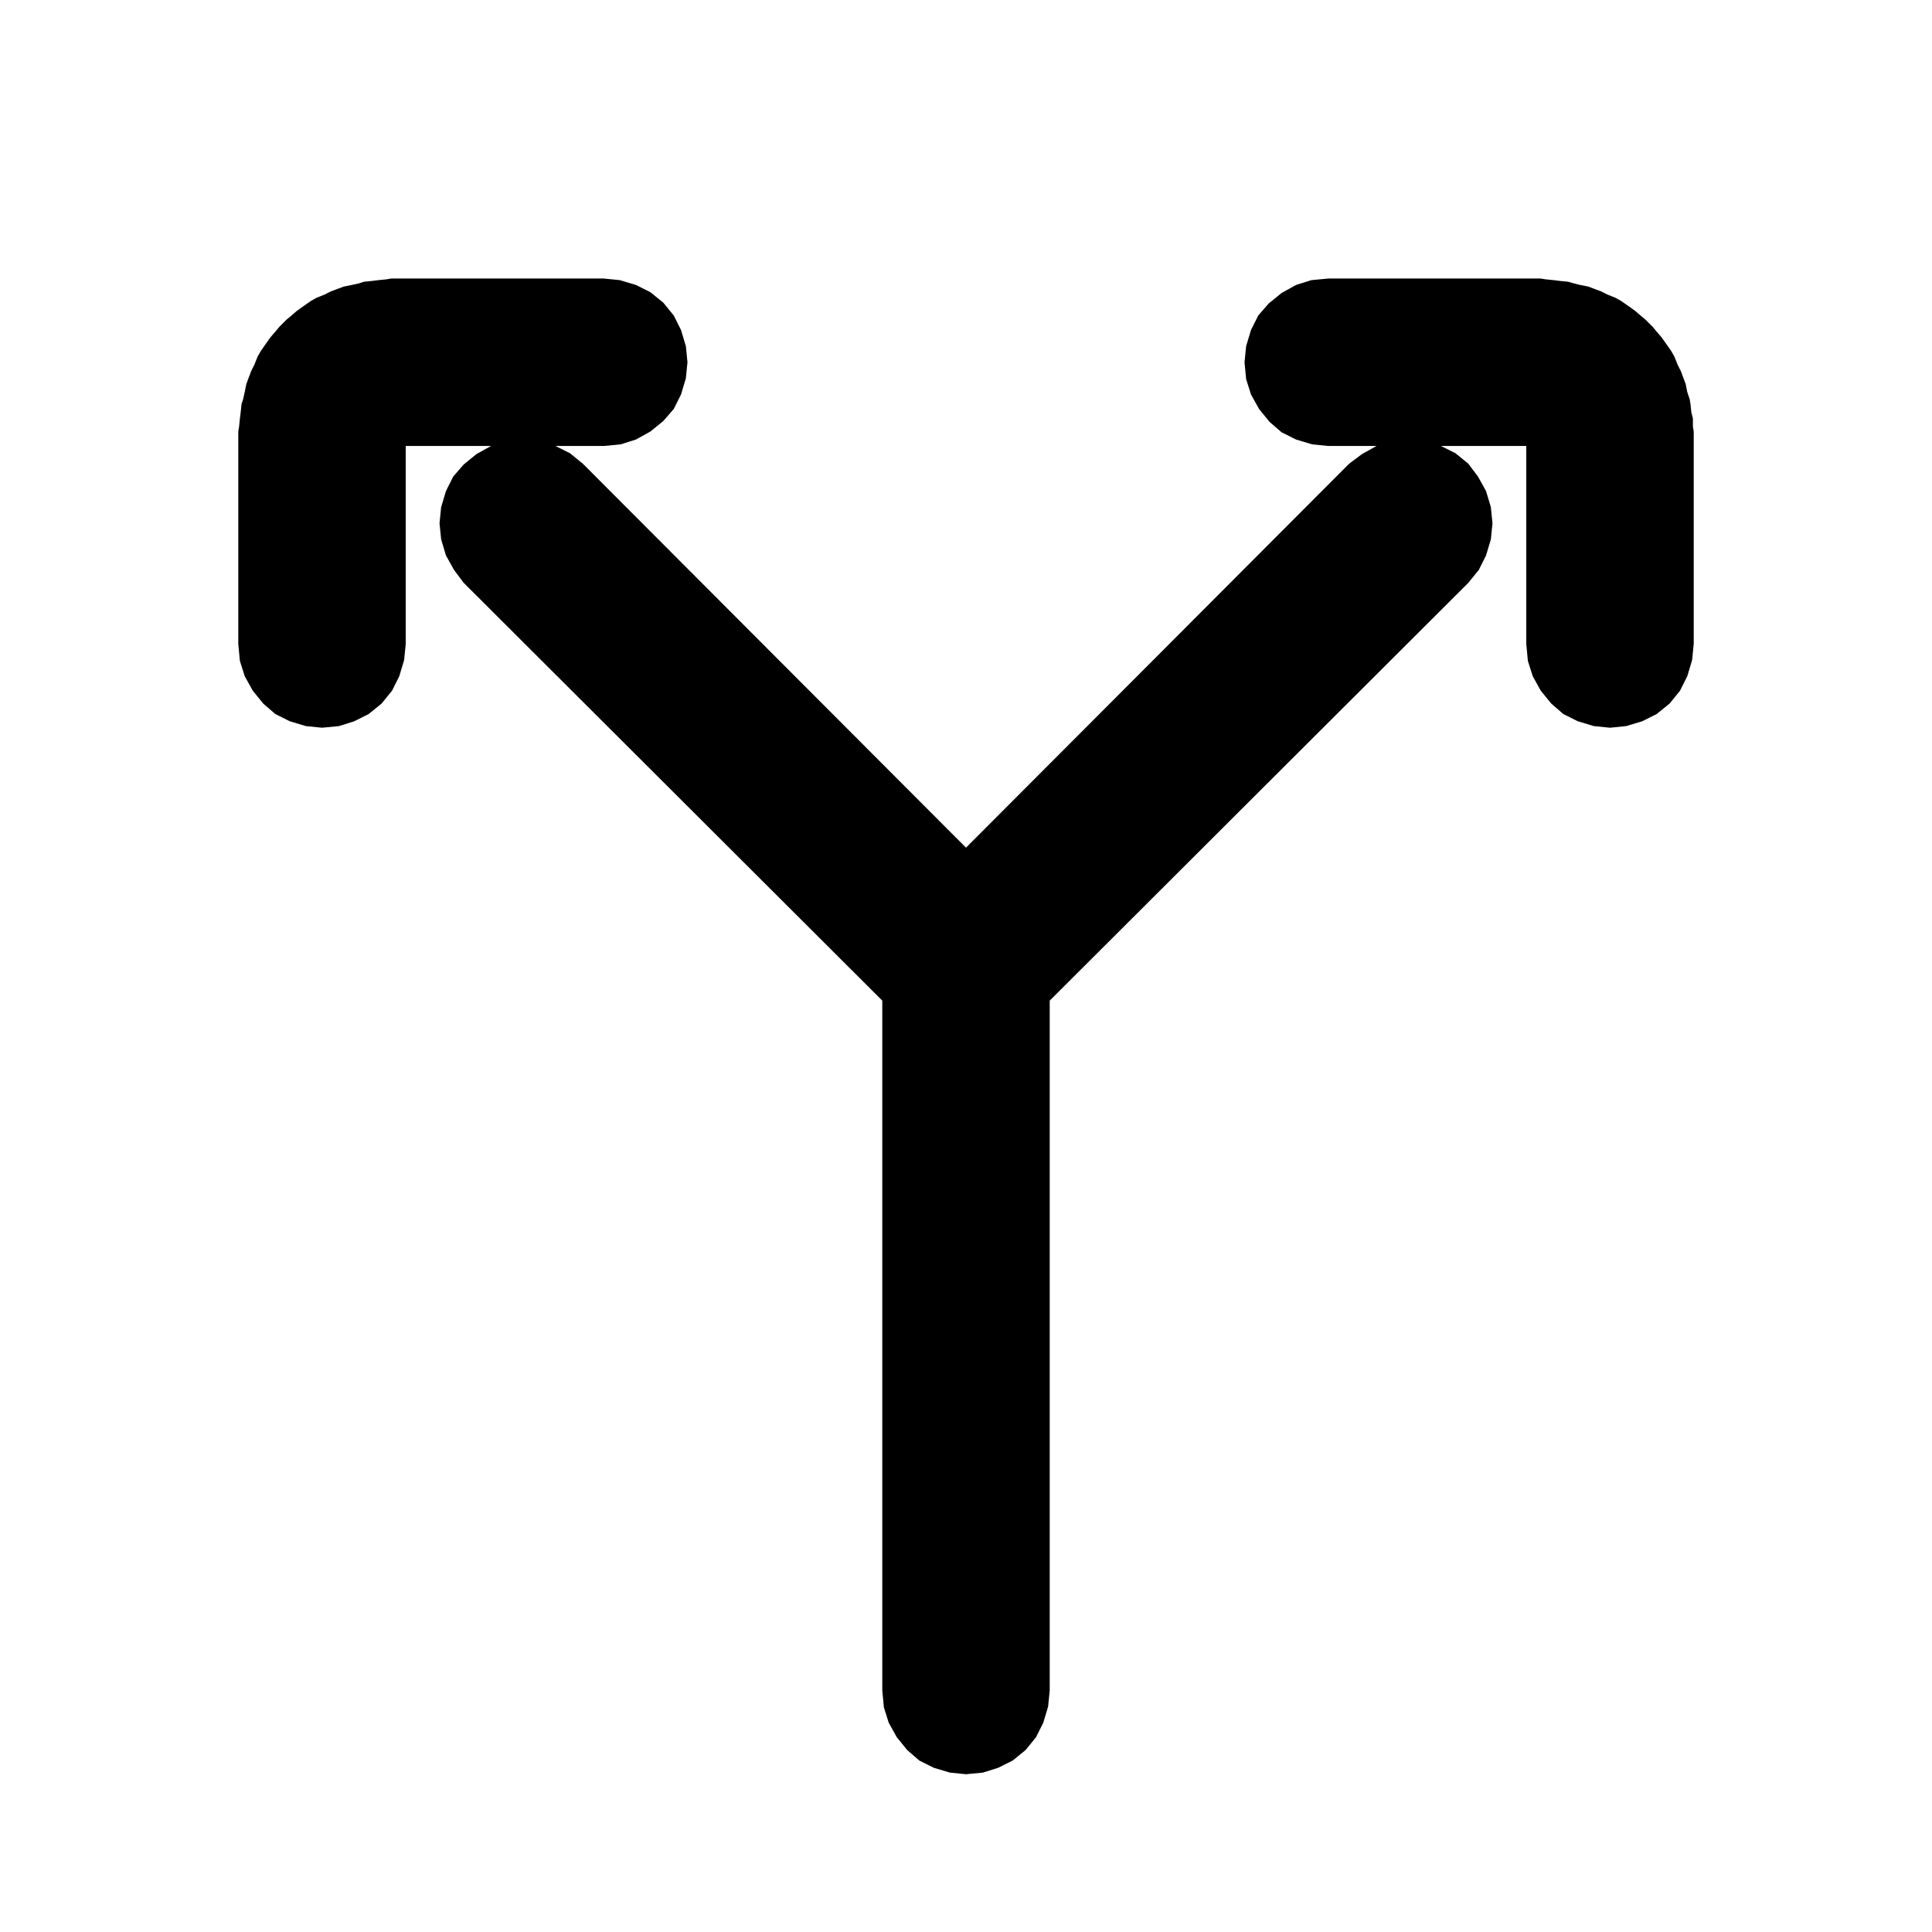
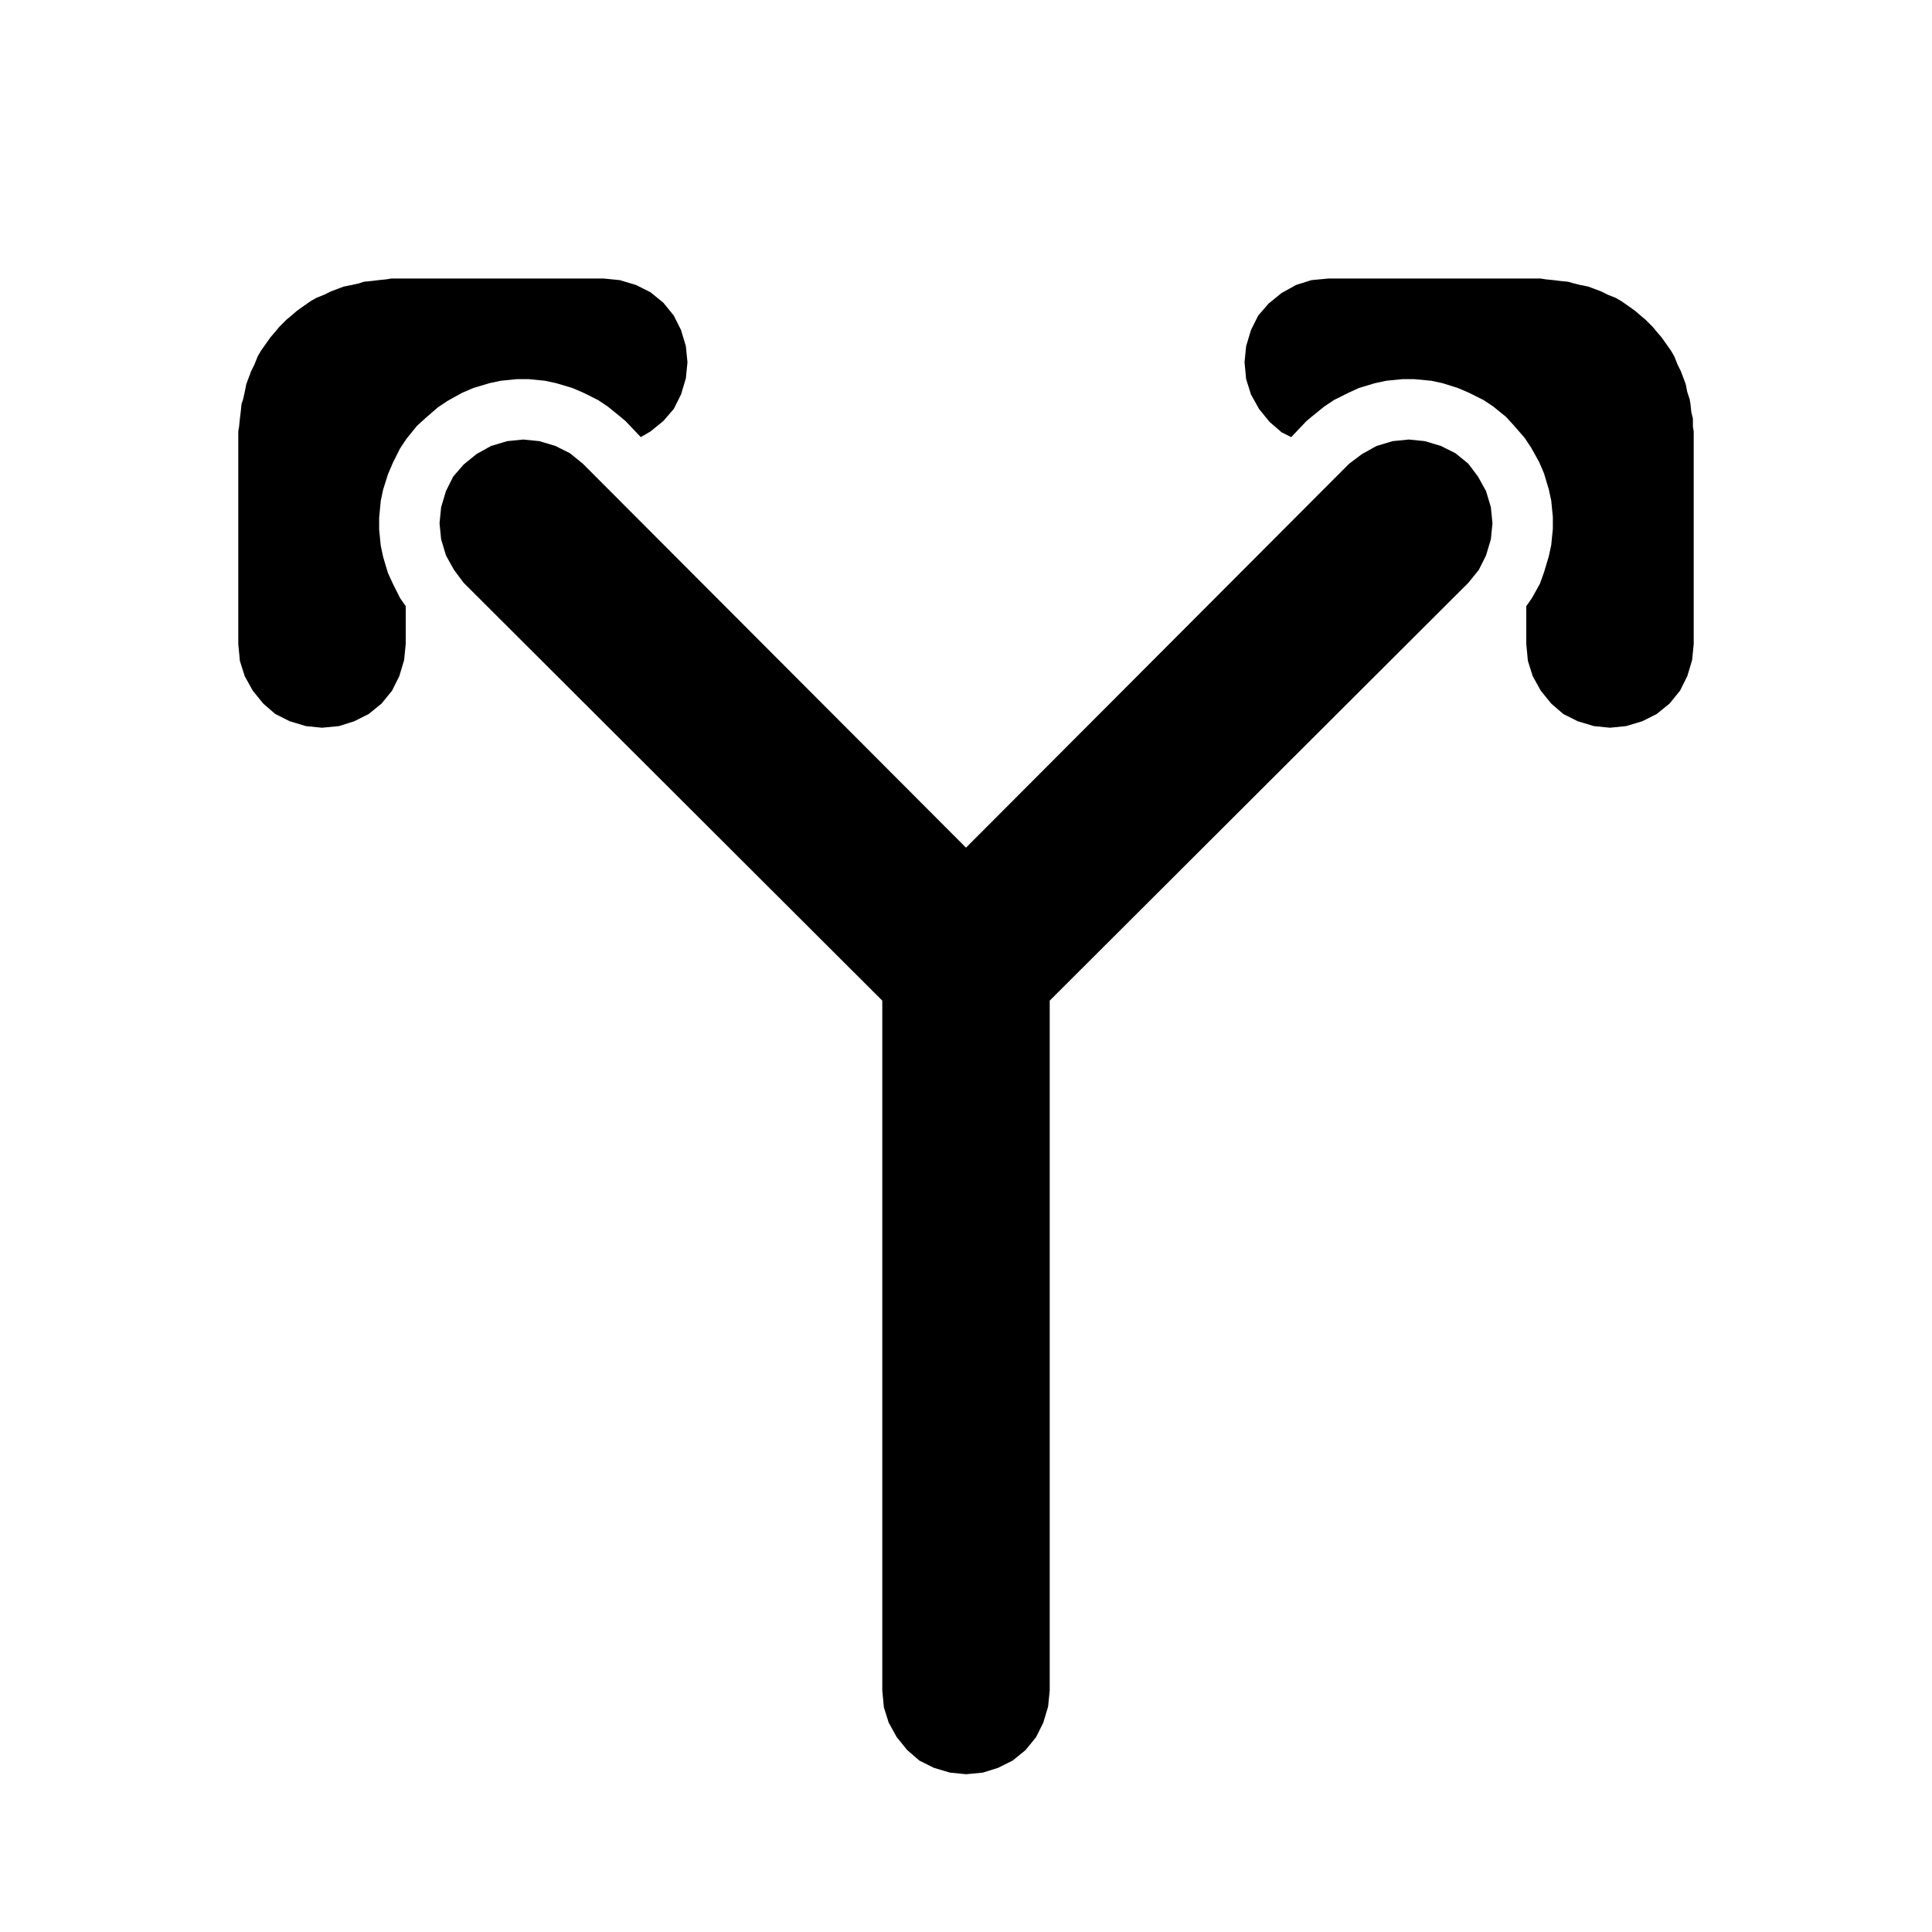
<svg xmlns="http://www.w3.org/2000/svg" viewBox="0 0 24 24" width="16" height="16" fill="currentColor">
-   <path d="M7.7 3.48L7.9 3.54L8.08 3.63L8.24 3.76L8.37 3.92L8.46 4.1L8.52 4.3L8.54 4.5L8.52 4.7L8.46 4.9L8.37 5.08L8.24 5.23L8.08 5.36L7.9 5.46L7.71 5.52L7.5 5.54L6.9 5.54L7.08 5.63L7.24 5.76L12 10.53L16.76 5.76L16.92 5.64L17.1 5.54L16.5 5.54L16.3 5.52L16.1 5.46L15.92 5.37L15.77 5.24L15.64 5.08L15.54 4.9L15.48 4.71L15.46 4.5L15.48 4.3L15.54 4.1L15.63 3.92L15.76 3.77L15.92 3.64L16.1 3.54L16.29 3.48L16.5 3.46L19 3.46L19.03 3.46L19.14 3.46L19.2 3.47L19.3 3.48L19.38 3.49L19.48 3.5L19.55 3.52L19.63 3.54L19.73 3.56L19.81 3.59L19.89 3.62L19.97 3.66L20.07 3.7L20.14 3.74L20.24 3.81L20.31 3.86L20.38 3.92L20.44 3.97L20.53 4.06L20.58 4.12L20.64 4.19L20.69 4.26L20.76 4.36L20.8 4.43L20.84 4.53L20.88 4.61L20.91 4.69L20.94 4.77L20.96 4.87L20.99 4.96L21 5.02L21.01 5.12L21.03 5.2L21.03 5.3L21.04 5.36L21.04 5.47L21.04 5.5L21.04 8L21.02 8.2L20.96 8.4L20.87 8.58L20.74 8.74L20.58 8.87L20.4 8.96L20.2 9.02L20 9.04L19.8 9.02L19.6 8.96L19.42 8.87L19.27 8.74L19.14 8.58L19.04 8.4L18.98 8.21L18.96 8L18.96 5.54L17.9 5.54L18.08 5.63L18.24 5.76L18.36 5.92L18.46 6.1L18.52 6.3L18.54 6.5L18.52 6.7L18.46 6.9L18.37 7.08L18.24 7.24L13.04 12.43L13.04 21L13.02 21.2L12.96 21.4L12.87 21.58L12.74 21.74L12.58 21.87L12.4 21.96L12.21 22.02L12 22.04L11.8 22.02L11.6 21.96L11.42 21.87L11.27 21.74L11.14 21.58L11.04 21.4L10.98 21.21L10.96 21L10.96 12.43L5.76 7.24L5.64 7.08L5.54 6.9L5.48 6.7L5.46 6.5L5.48 6.3L5.54 6.1L5.63 5.92L5.76 5.77L5.92 5.64L6.1 5.54L5.04 5.54L5.04 8L5.02 8.2L4.96 8.4L4.87 8.58L4.74 8.74L4.58 8.87L4.4 8.96L4.21 9.02L4 9.04L3.8 9.02L3.6 8.96L3.42 8.87L3.27 8.74L3.14 8.58L3.04 8.4L2.98 8.21L2.96 8L2.96 5.5L2.96 5.47L2.96 5.36L2.97 5.3L2.98 5.2L2.99 5.12L3 5.02L3.02 4.96L3.04 4.87L3.06 4.77L3.09 4.69L3.12 4.61L3.16 4.53L3.2 4.43L3.24 4.36L3.31 4.26L3.36 4.19L3.42 4.12L3.47 4.06L3.56 3.97L3.62 3.92L3.69 3.86L3.76 3.81L3.86 3.74L3.93 3.7L4.03 3.66L4.11 3.62L4.19 3.59L4.27 3.56L4.37 3.54L4.46 3.52L4.52 3.5L4.62 3.49L4.7 3.48L4.8 3.47L4.86 3.46L4.97 3.46L5 3.46L7.5 3.46Z" />
+   <path d="M17.7 5.48L17.9 5.54L18.08 5.63L18.24 5.76L18.36 5.92L18.46 6.1L18.52 6.3L18.54 6.5L18.52 6.7L18.46 6.9L18.37 7.08L18.24 7.24L13.04 12.43L13.04 21L13.02 21.2L12.96 21.4L12.87 21.58L12.74 21.74L12.58 21.87L12.4 21.96L12.21 22.02L12 22.04L11.8 22.02L11.6 21.96L11.42 21.87L11.27 21.74L11.14 21.58L11.04 21.4L10.98 21.21L10.96 21L10.96 12.43L5.76 7.24L5.64 7.08L5.54 6.9L5.48 6.7L5.46 6.5L5.48 6.3L5.54 6.1L5.63 5.92L5.76 5.77L5.92 5.64L6.1 5.54L6.3 5.48L6.5 5.46L6.7 5.48L6.9 5.54L7.08 5.63L7.24 5.76L12 10.53L16.76 5.76L16.92 5.64L17.1 5.54L17.3 5.48L17.5 5.46ZM19.03 3.46L19.14 3.46L19.2 3.47L19.3 3.48L19.38 3.49L19.48 3.5L19.55 3.52L19.63 3.54L19.73 3.56L19.81 3.59L19.89 3.62L19.97 3.66L20.07 3.7L20.14 3.74L20.24 3.81L20.31 3.86L20.38 3.92L20.44 3.97L20.53 4.06L20.58 4.12L20.64 4.19L20.69 4.26L20.76 4.36L20.8 4.43L20.84 4.53L20.88 4.61L20.91 4.69L20.94 4.77L20.96 4.87L20.99 4.96L21 5.02L21.01 5.12L21.03 5.2L21.03 5.3L21.04 5.36L21.04 5.47L21.04 5.5L21.04 8L21.02 8.2L20.96 8.4L20.87 8.58L20.74 8.74L20.58 8.87L20.4 8.96L20.2 9.02L20 9.04L19.8 9.02L19.6 8.96L19.42 8.87L19.27 8.74L19.14 8.58L19.04 8.4L18.98 8.21L18.96 8L18.96 7.53L19.03 7.43L19.13 7.25L19.18 7.11L19.24 6.91L19.27 6.77L19.29 6.57L19.29 6.42L19.27 6.22L19.24 6.08L19.18 5.88L19.12 5.74L19.02 5.56L18.94 5.44L18.81 5.29L18.71 5.18L18.55 5.05L18.43 4.97L18.25 4.88L18.11 4.82L17.92 4.76L17.78 4.73L17.57 4.71L17.42 4.71L17.22 4.73L17.08 4.76L16.88 4.82L16.75 4.88L16.57 4.97L16.45 5.05L16.29 5.18L16.23 5.23L16.04 5.43L15.92 5.37L15.77 5.24L15.64 5.08L15.54 4.9L15.48 4.71L15.46 4.5L15.48 4.3L15.54 4.1L15.63 3.92L15.76 3.77L15.92 3.64L16.1 3.54L16.29 3.48L16.5 3.46L19 3.46ZM7.7 3.48L7.9 3.54L8.08 3.63L8.24 3.76L8.37 3.92L8.46 4.1L8.52 4.3L8.54 4.5L8.52 4.7L8.46 4.9L8.37 5.08L8.24 5.23L8.08 5.36L7.96 5.43L7.77 5.23L7.71 5.18L7.55 5.05L7.43 4.97L7.25 4.88L7.11 4.82L6.91 4.76L6.77 4.73L6.57 4.71L6.42 4.71L6.22 4.73L6.08 4.76L5.88 4.82L5.74 4.88L5.56 4.98L5.44 5.06L5.29 5.19L5.18 5.29L5.05 5.45L4.97 5.57L4.88 5.75L4.82 5.89L4.76 6.08L4.73 6.22L4.71 6.43L4.71 6.58L4.73 6.78L4.76 6.92L4.82 7.12L4.88 7.25L4.97 7.43L5.04 7.53L5.04 8L5.02 8.2L4.96 8.4L4.87 8.58L4.74 8.74L4.58 8.87L4.4 8.96L4.21 9.02L4 9.04L3.8 9.02L3.6 8.96L3.42 8.87L3.27 8.74L3.14 8.58L3.04 8.4L2.98 8.21L2.96 8L2.96 5.5L2.96 5.47L2.96 5.36L2.97 5.3L2.98 5.2L2.99 5.12L3 5.02L3.02 4.96L3.04 4.87L3.06 4.77L3.09 4.69L3.12 4.61L3.16 4.53L3.2 4.43L3.24 4.36L3.31 4.26L3.36 4.19L3.42 4.12L3.47 4.06L3.56 3.97L3.62 3.92L3.69 3.86L3.76 3.81L3.86 3.74L3.93 3.7L4.03 3.66L4.11 3.62L4.19 3.59L4.27 3.56L4.37 3.54L4.46 3.52L4.52 3.5L4.62 3.49L4.7 3.48L4.8 3.47L4.86 3.46L4.97 3.46L5 3.46L7.5 3.46Z" />
</svg>
